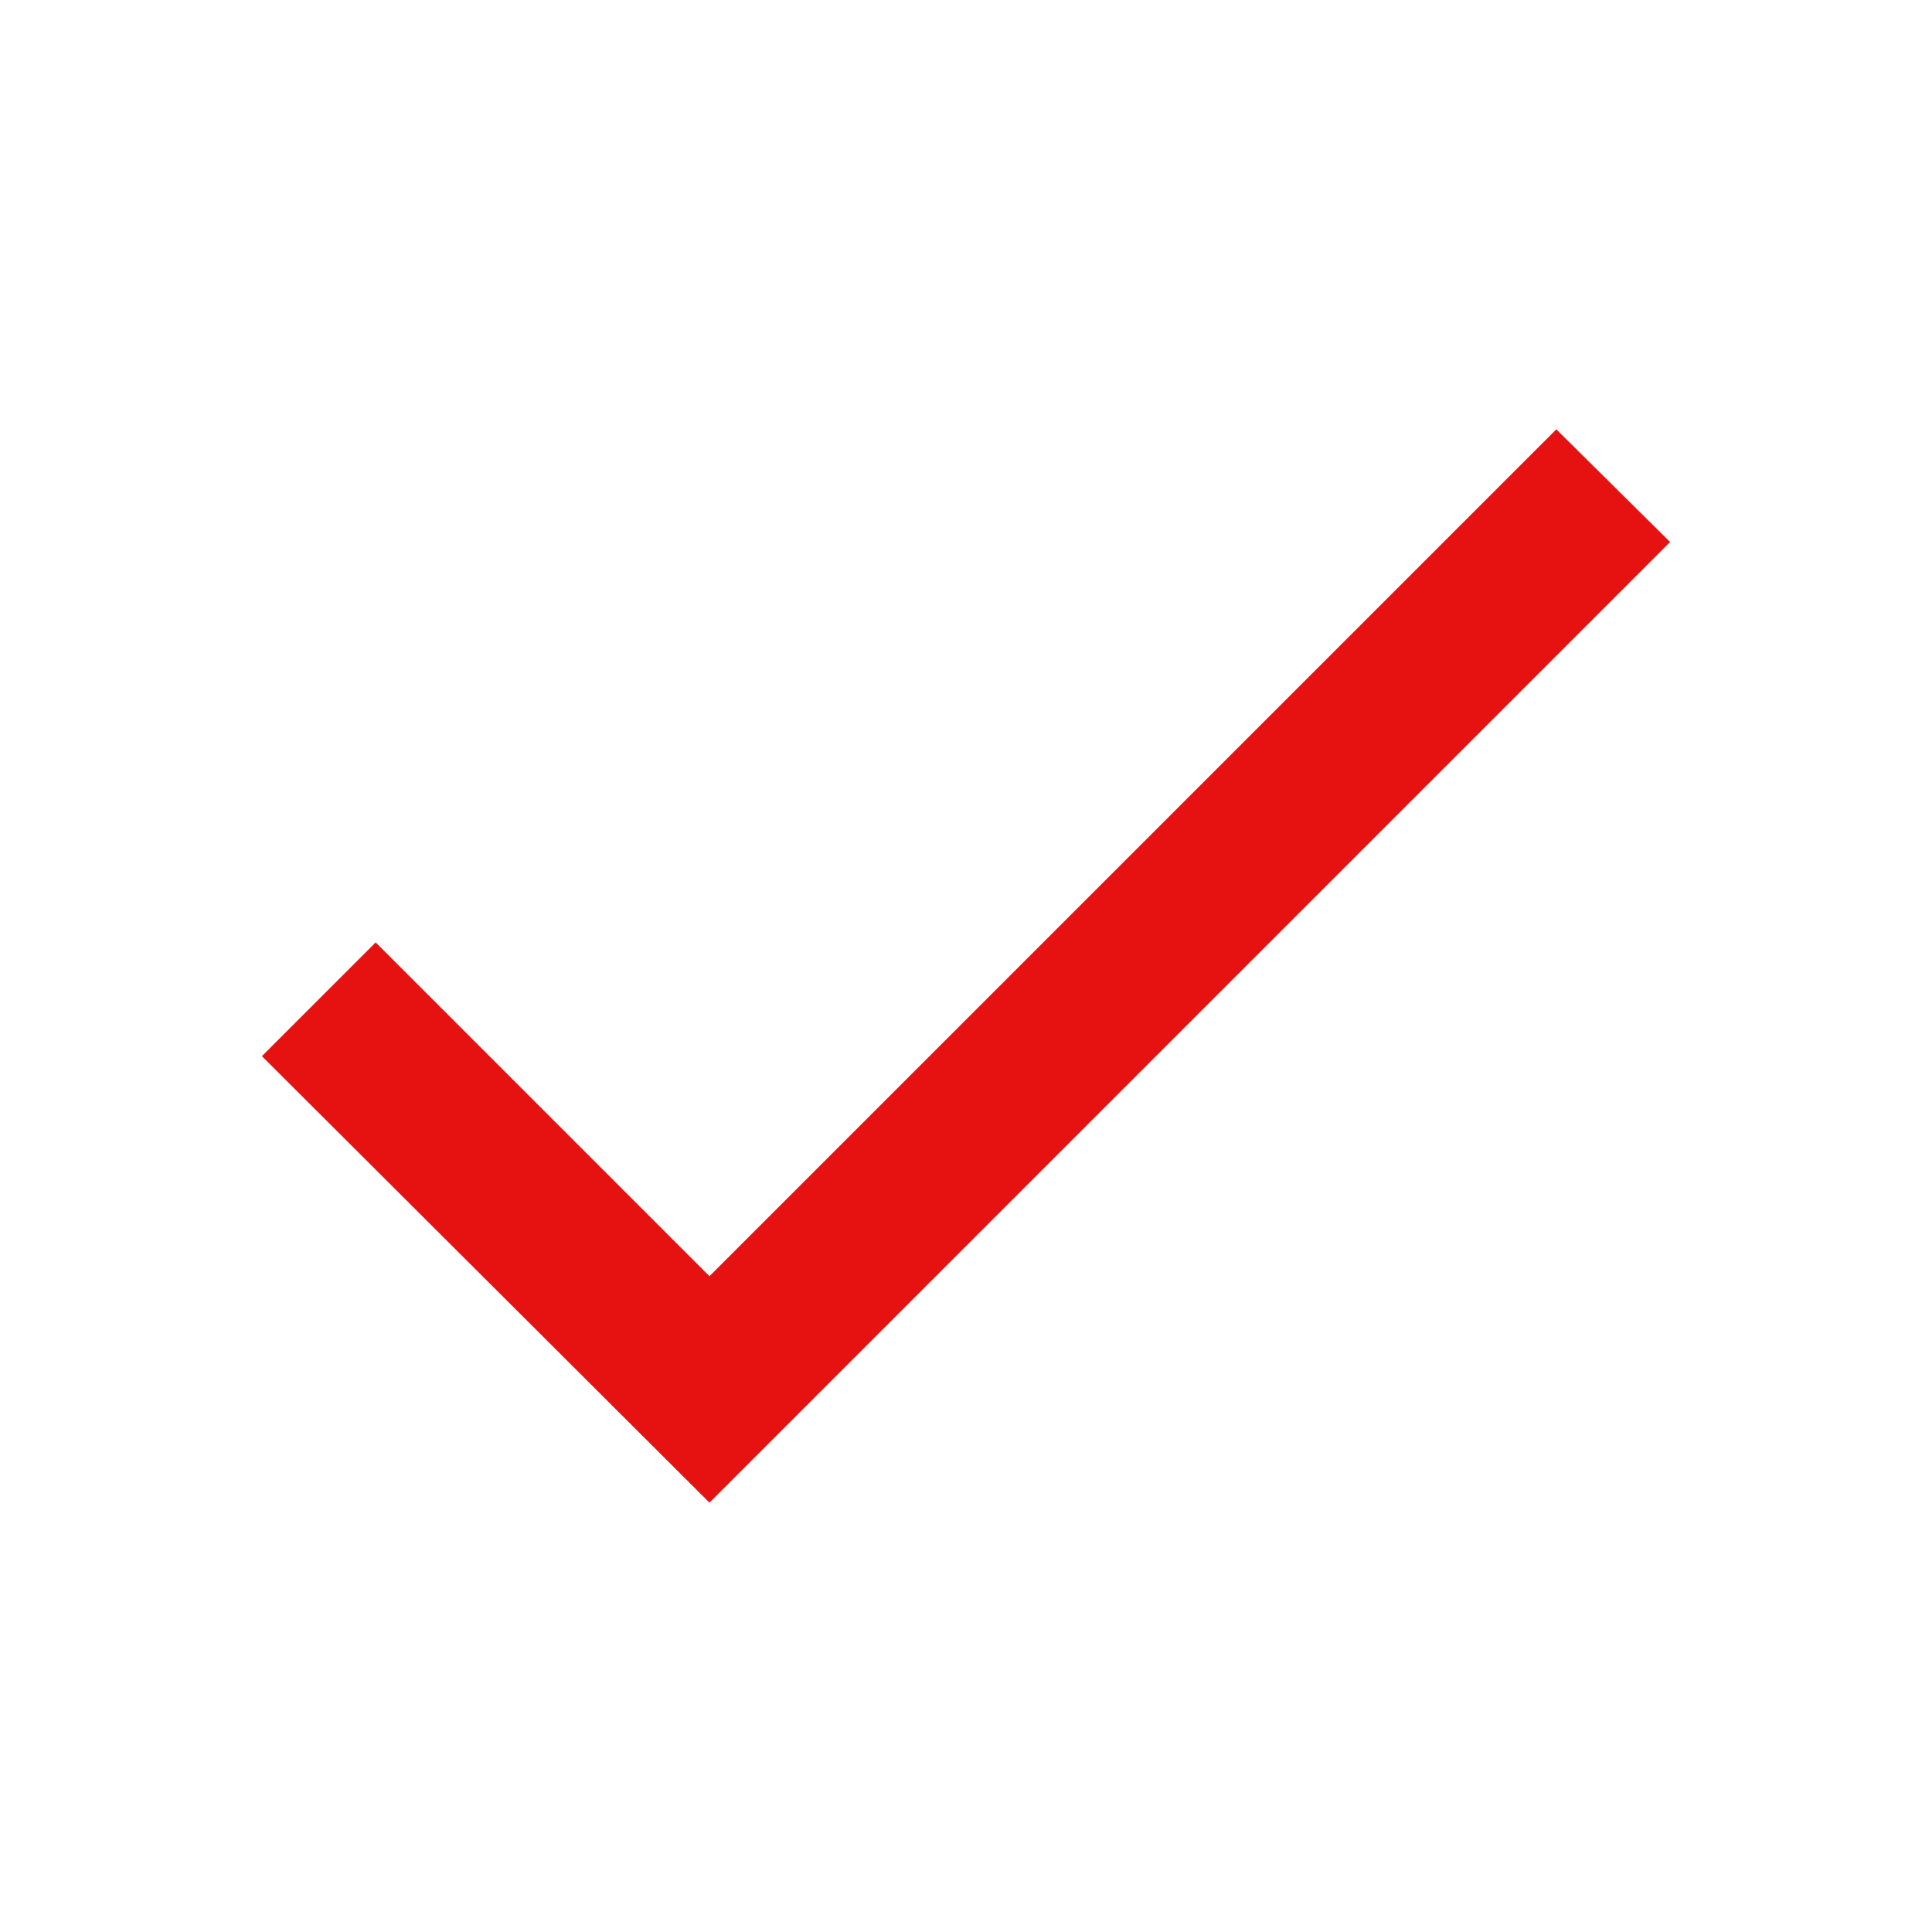
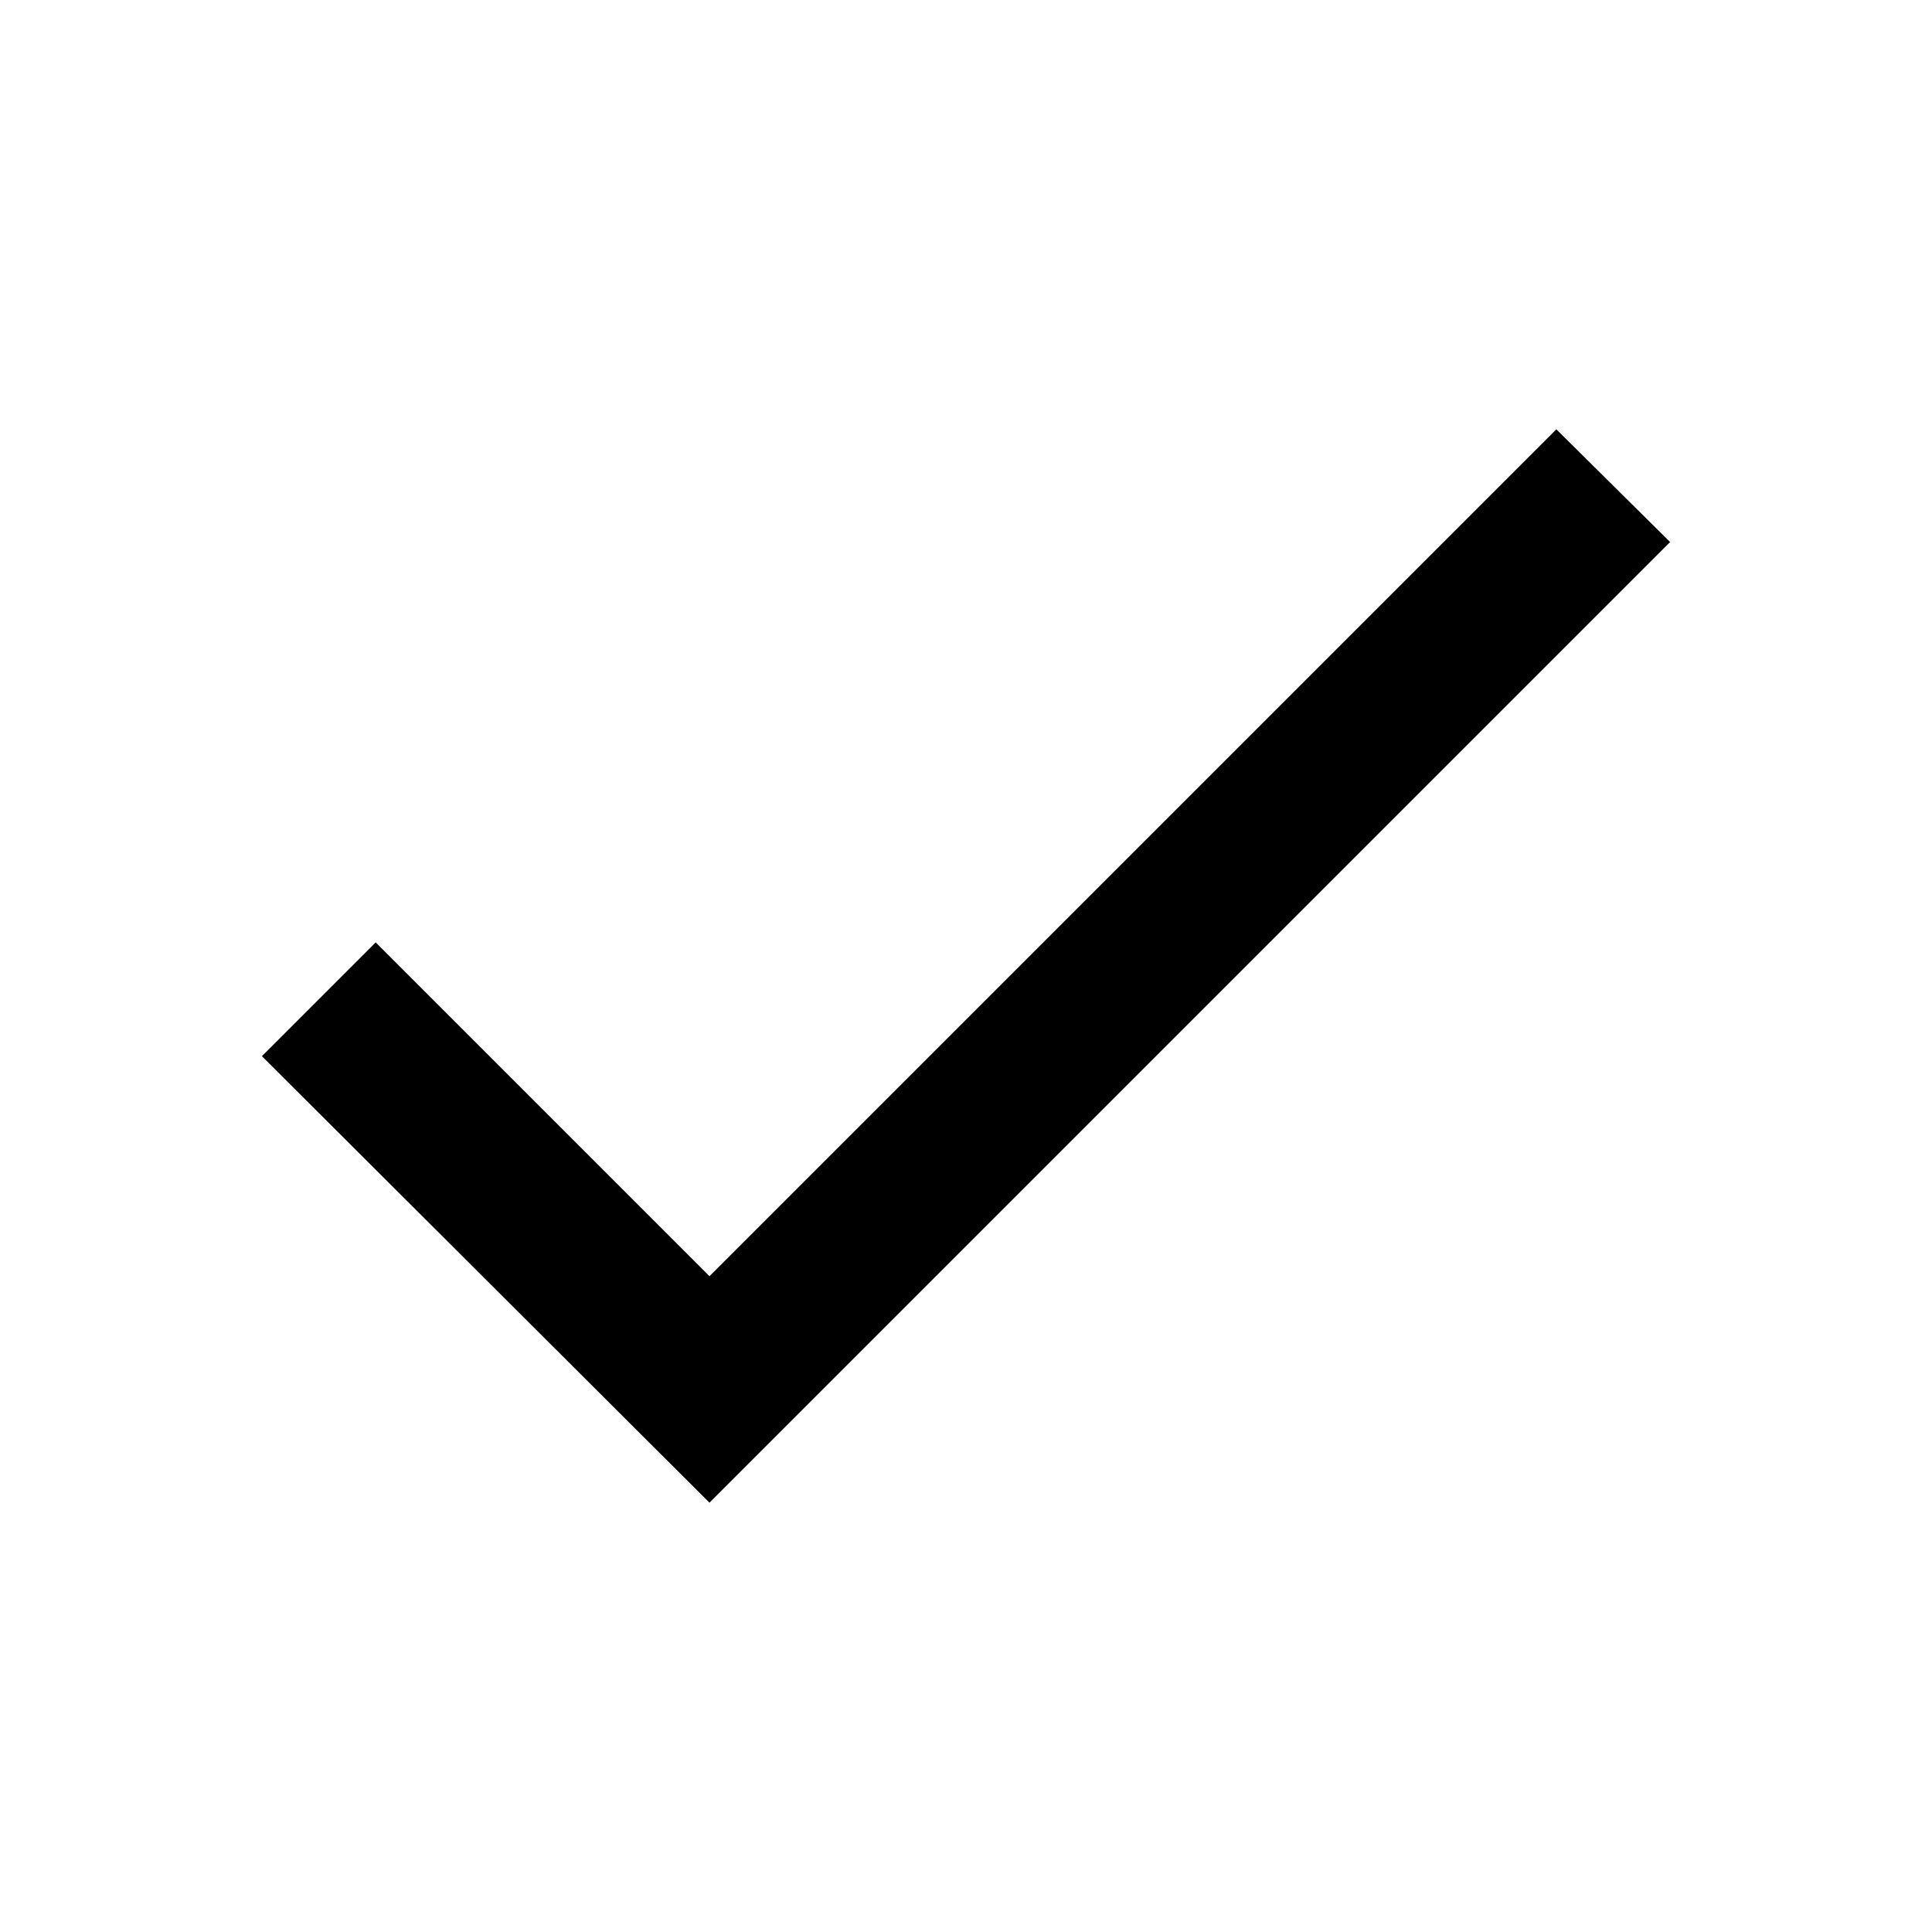
- <svg xmlns="http://www.w3.org/2000/svg" height="18px" width="18px" viewBox="0 0 18 18" fill="#e61212">
+ <svg xmlns="http://www.w3.org/2000/svg" height="18px" width="18px" viewBox="0 0 18 18" fill="#000000">
  <path d="m0 0h18v18h-18z" fill="none" />
  <path d="m6.61 11.89l-3.11-3.11-1.06 1.06 4.17 4.16 8.95-8.95-1.06-1.05z" />
</svg>
